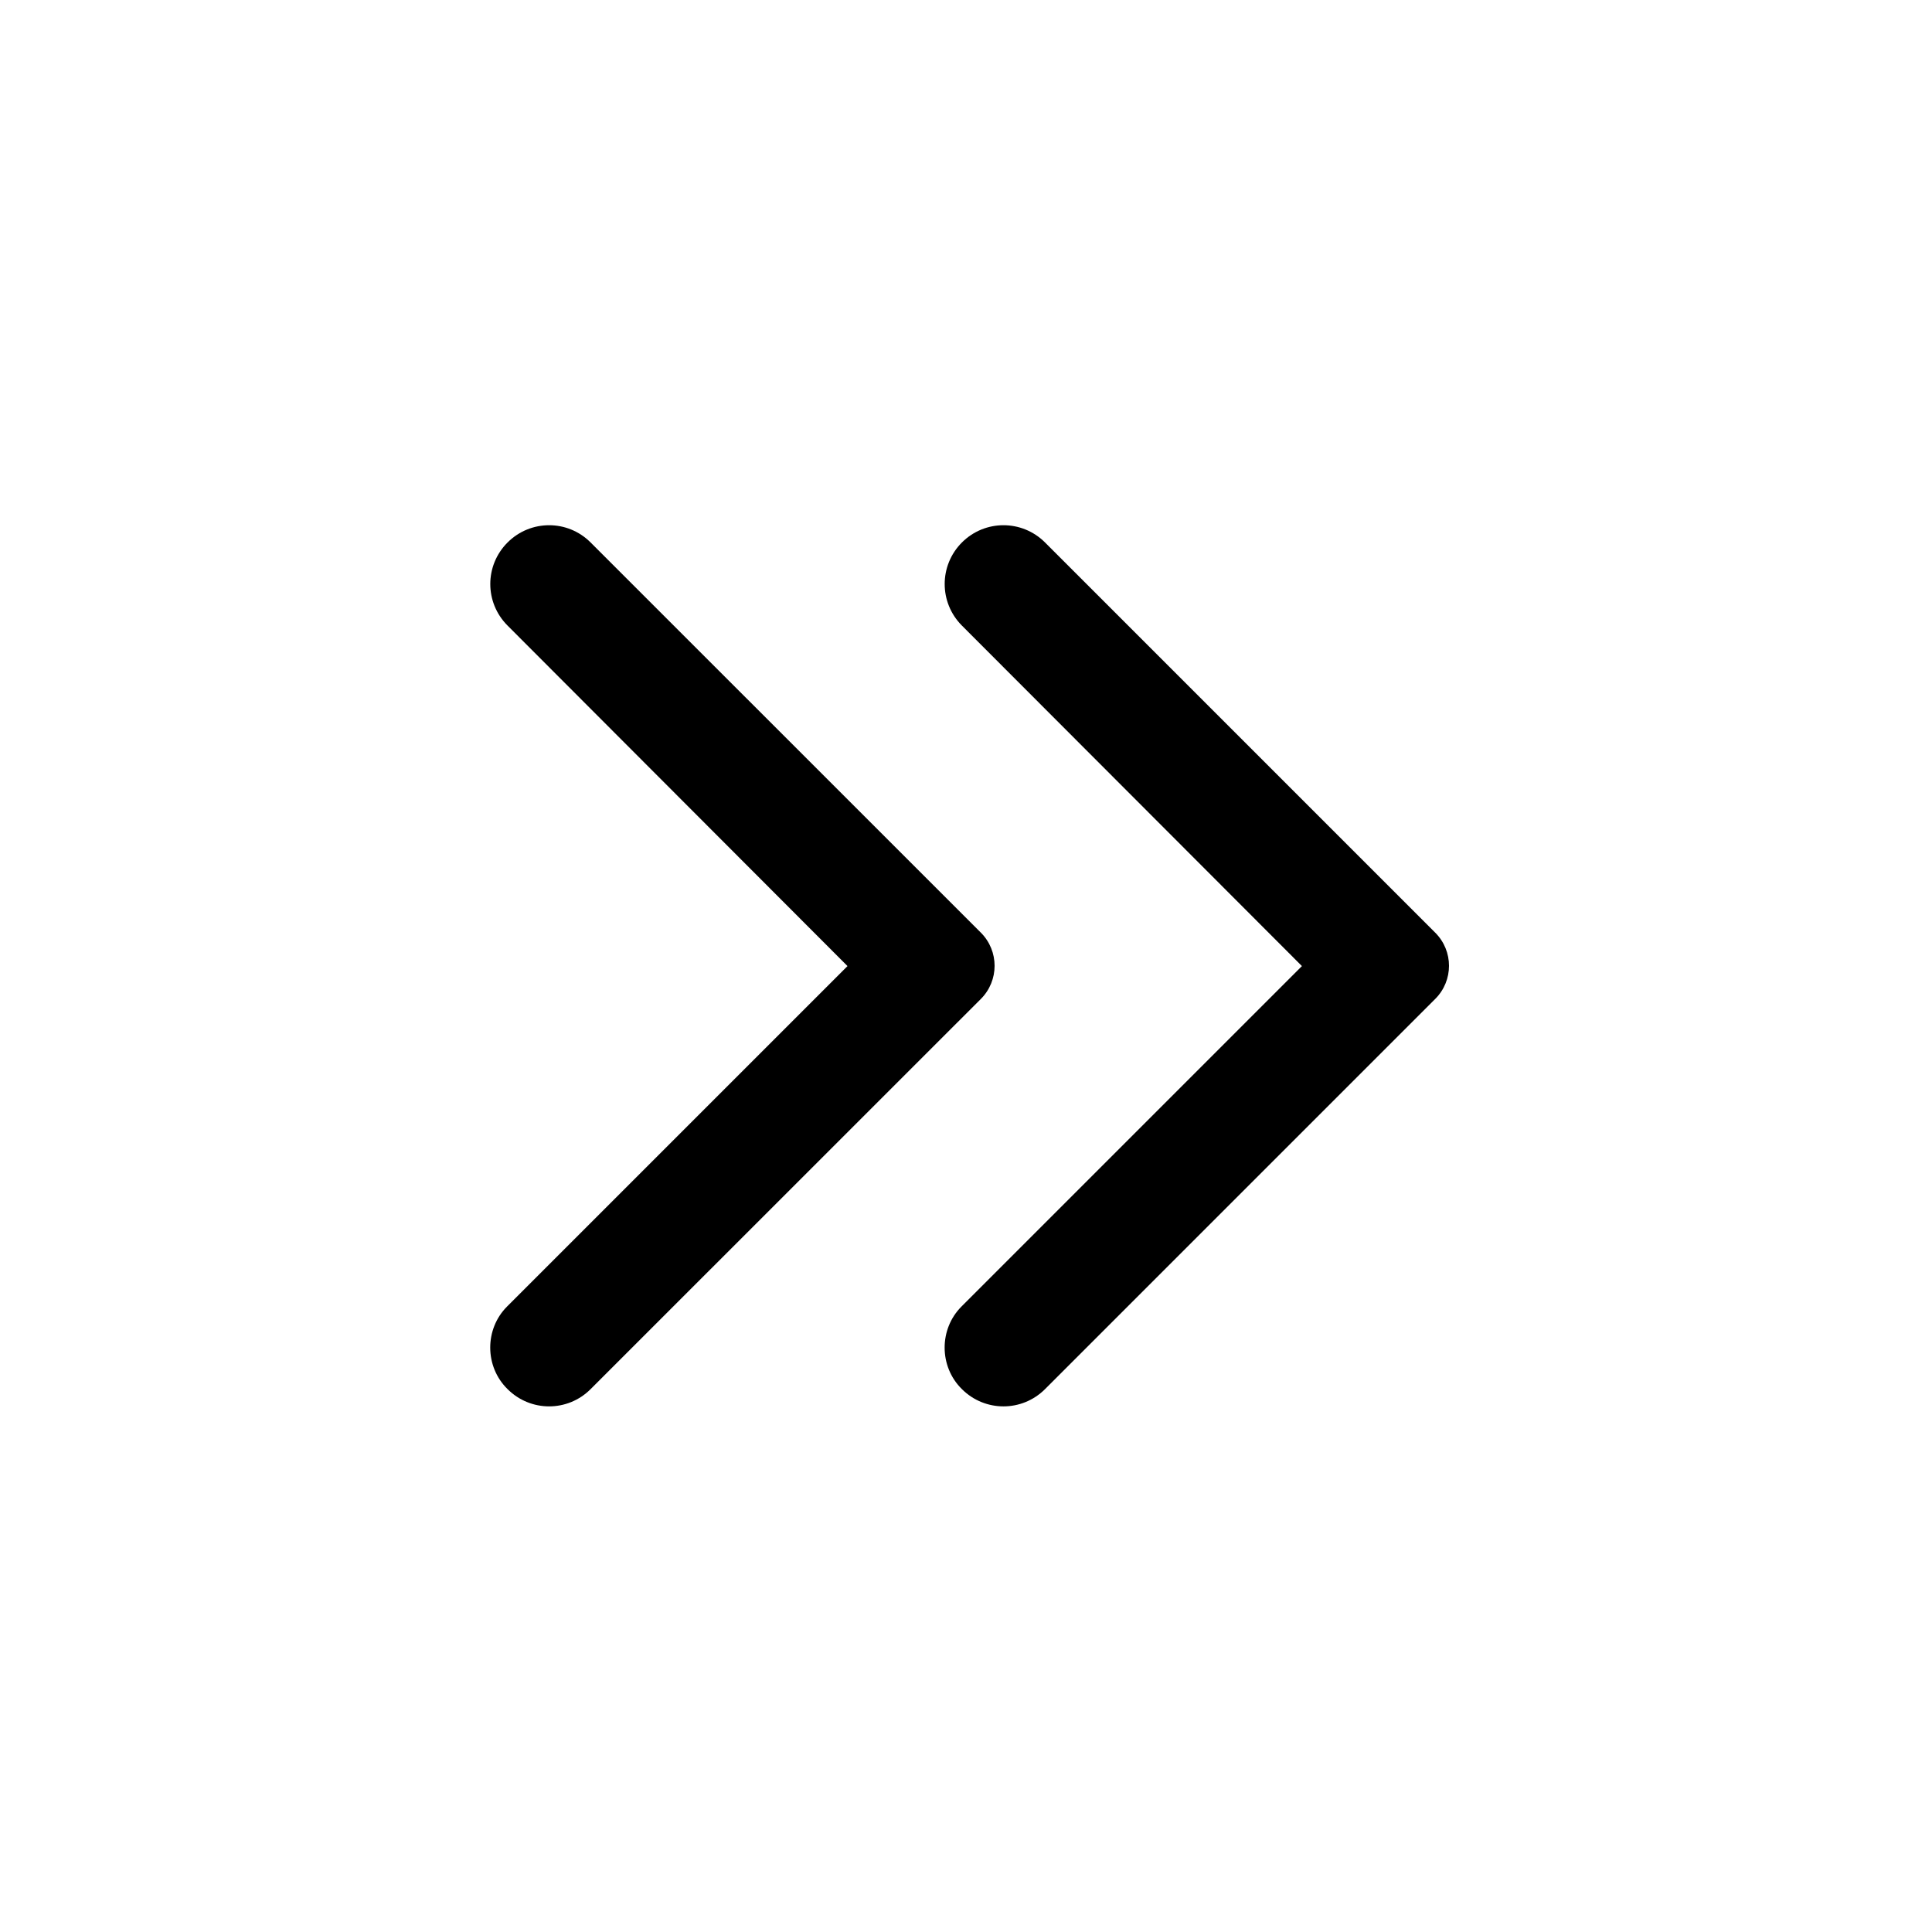
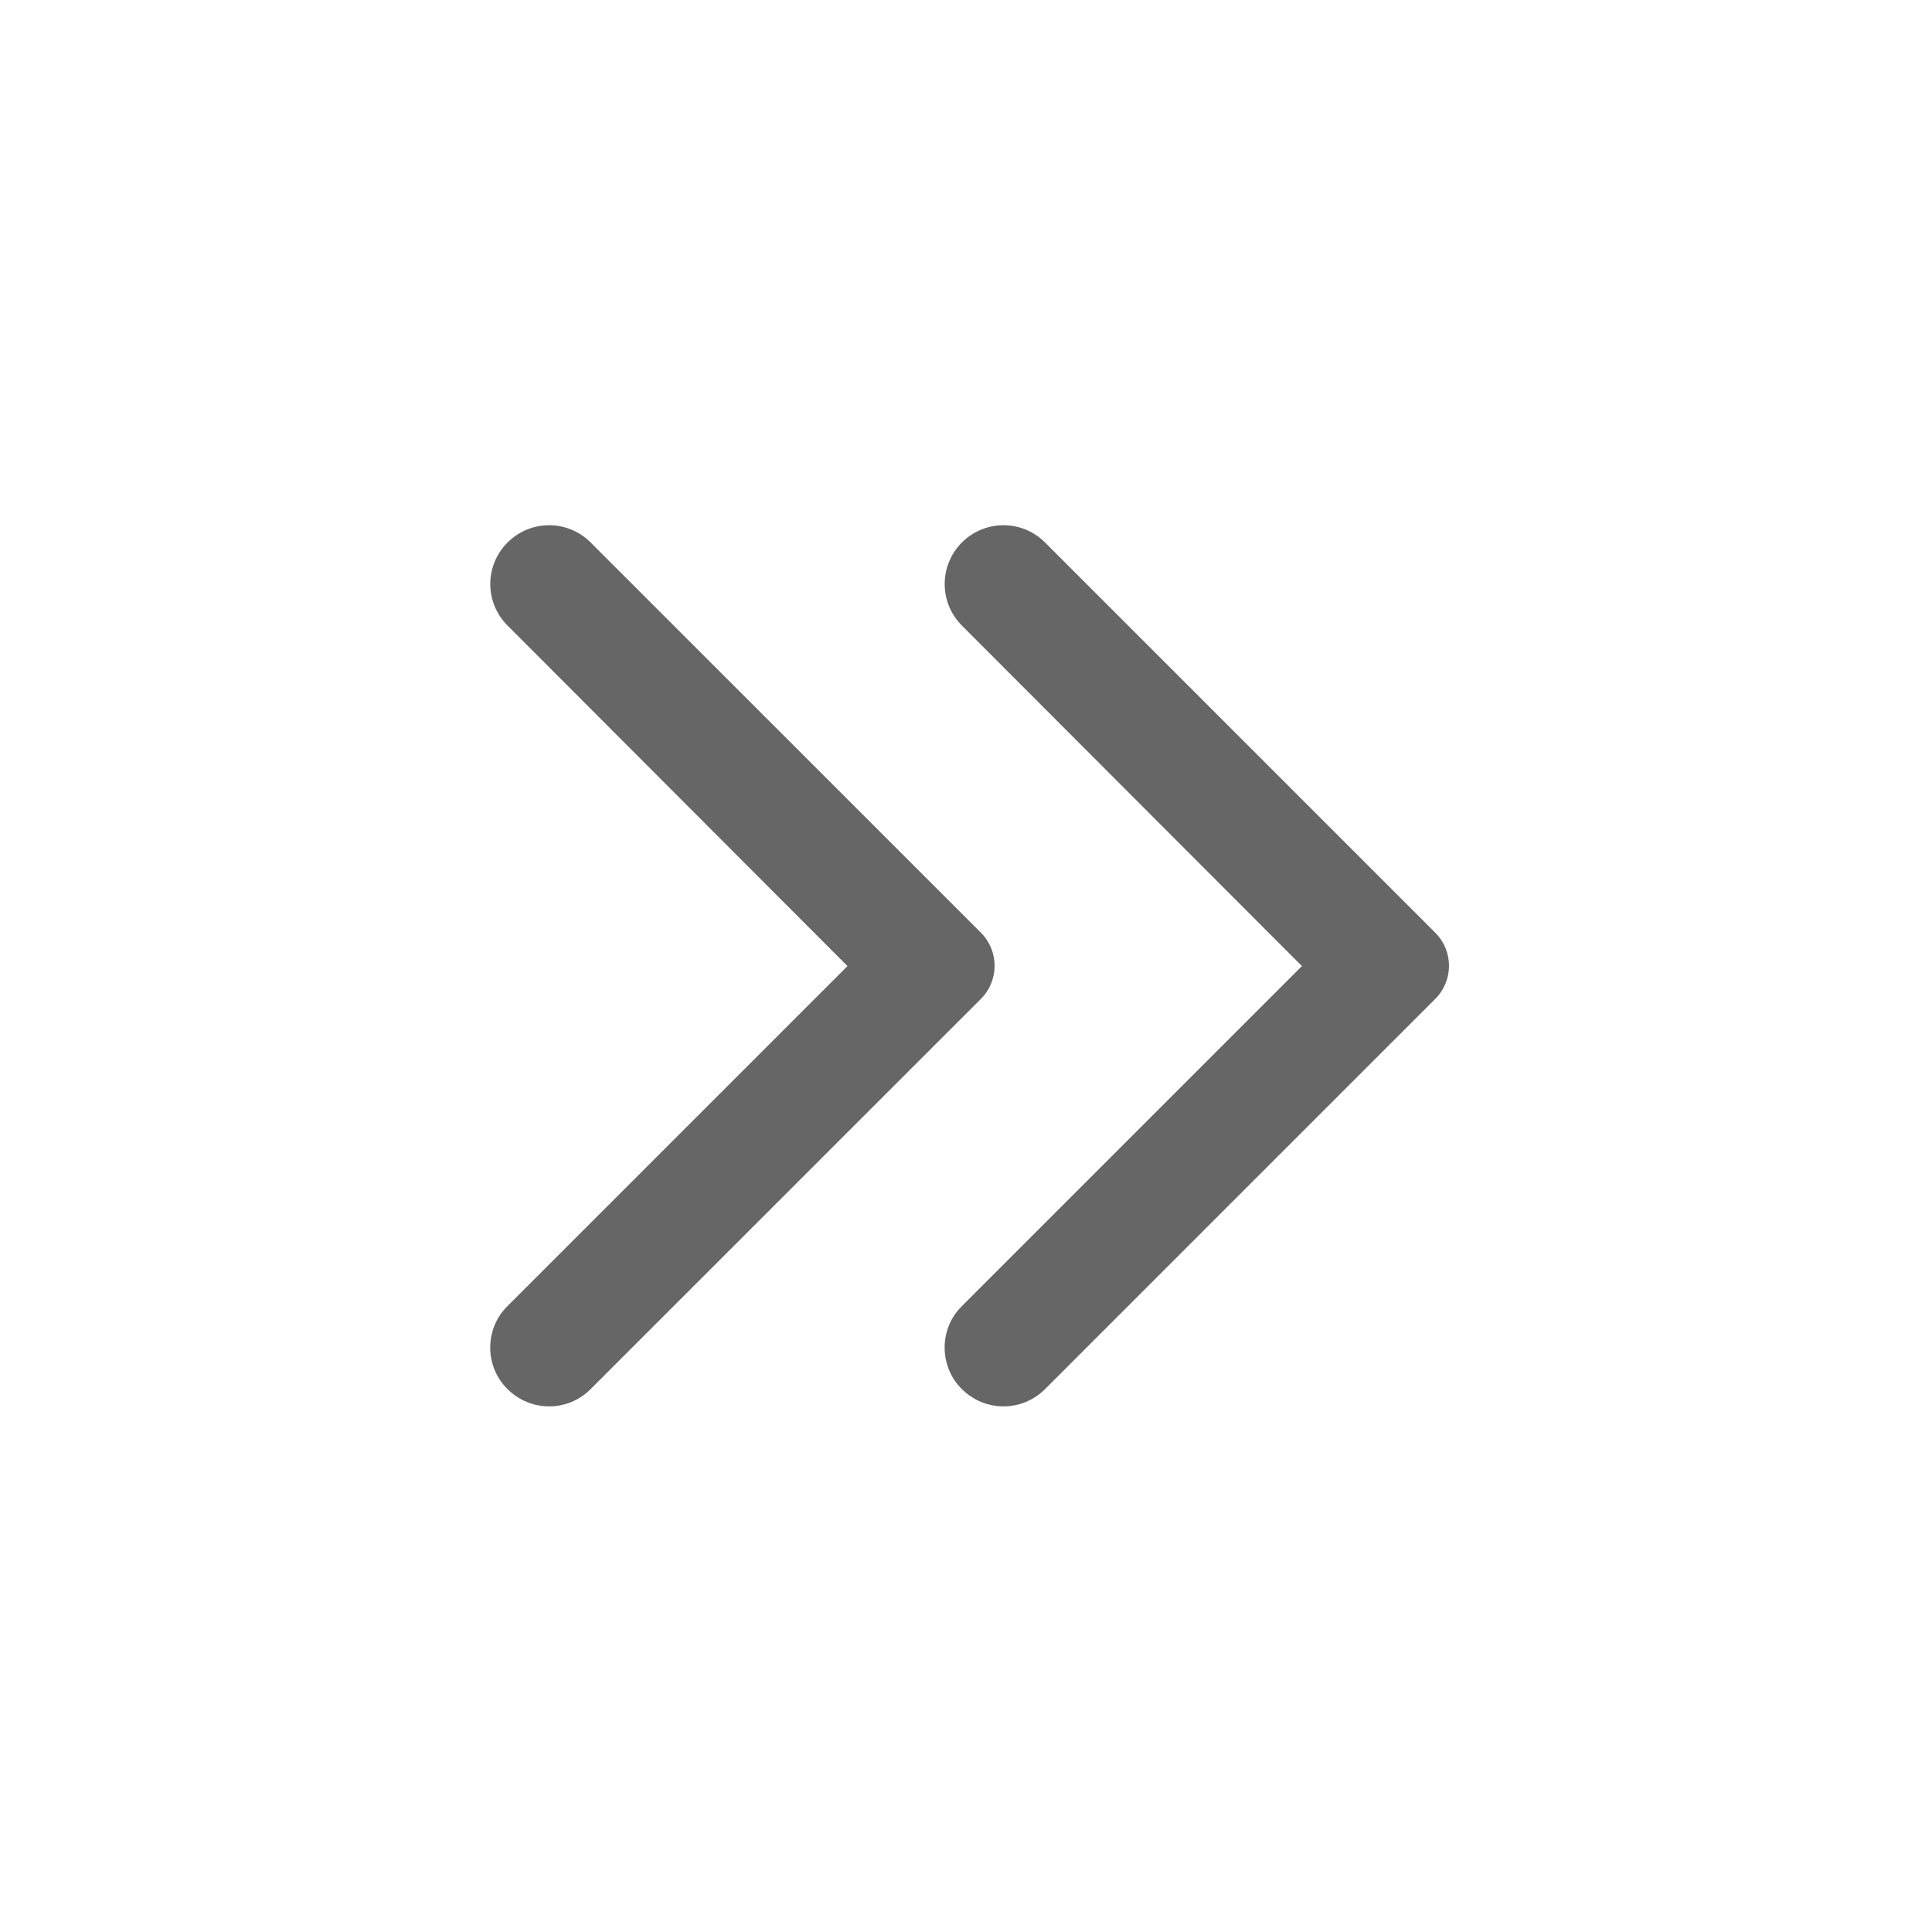
<svg xmlns="http://www.w3.org/2000/svg" width="24" height="24" viewBox="0 0 24 24" fill="none">
-   <path d="M6.305 17.256C6.591 17.542 7.052 17.542 7.337 17.256L12.185 12.409C12.412 12.181 12.412 11.814 12.185 11.586L7.337 6.739C7.052 6.453 6.591 6.453 6.305 6.739C6.019 7.025 6.019 7.485 6.305 7.771L10.528 12.001L6.299 16.23C6.019 16.51 6.019 16.976 6.305 17.256Z" fill="black" />
-   <path d="M11.949 17.256C12.235 17.542 12.696 17.542 12.982 17.256L17.829 12.409C18.057 12.181 18.057 11.814 17.829 11.586L12.982 6.739C12.696 6.453 12.235 6.453 11.949 6.739C11.664 7.025 11.664 7.485 11.949 7.771L16.173 12.001L11.944 16.23C11.664 16.51 11.664 16.976 11.949 17.256Z" fill="black" />
+   <path d="M6.305 17.256C6.591 17.542 7.052 17.542 7.337 17.256L12.185 12.409C12.412 12.181 12.412 11.814 12.185 11.586L7.337 6.739C7.052 6.453 6.591 6.453 6.305 6.739C6.019 7.025 6.019 7.485 6.305 7.771L10.528 12.001L6.299 16.23C6.019 16.51 6.019 16.976 6.305 17.256Z" fill="#666666" />
+   <path d="M11.949 17.256C12.235 17.542 12.696 17.542 12.982 17.256L17.829 12.409C18.057 12.181 18.057 11.814 17.829 11.586L12.982 6.739C12.696 6.453 12.235 6.453 11.949 6.739C11.664 7.025 11.664 7.485 11.949 7.771L16.173 12.001L11.944 16.23C11.664 16.51 11.664 16.976 11.949 17.256Z" fill="#666666" />
</svg>
